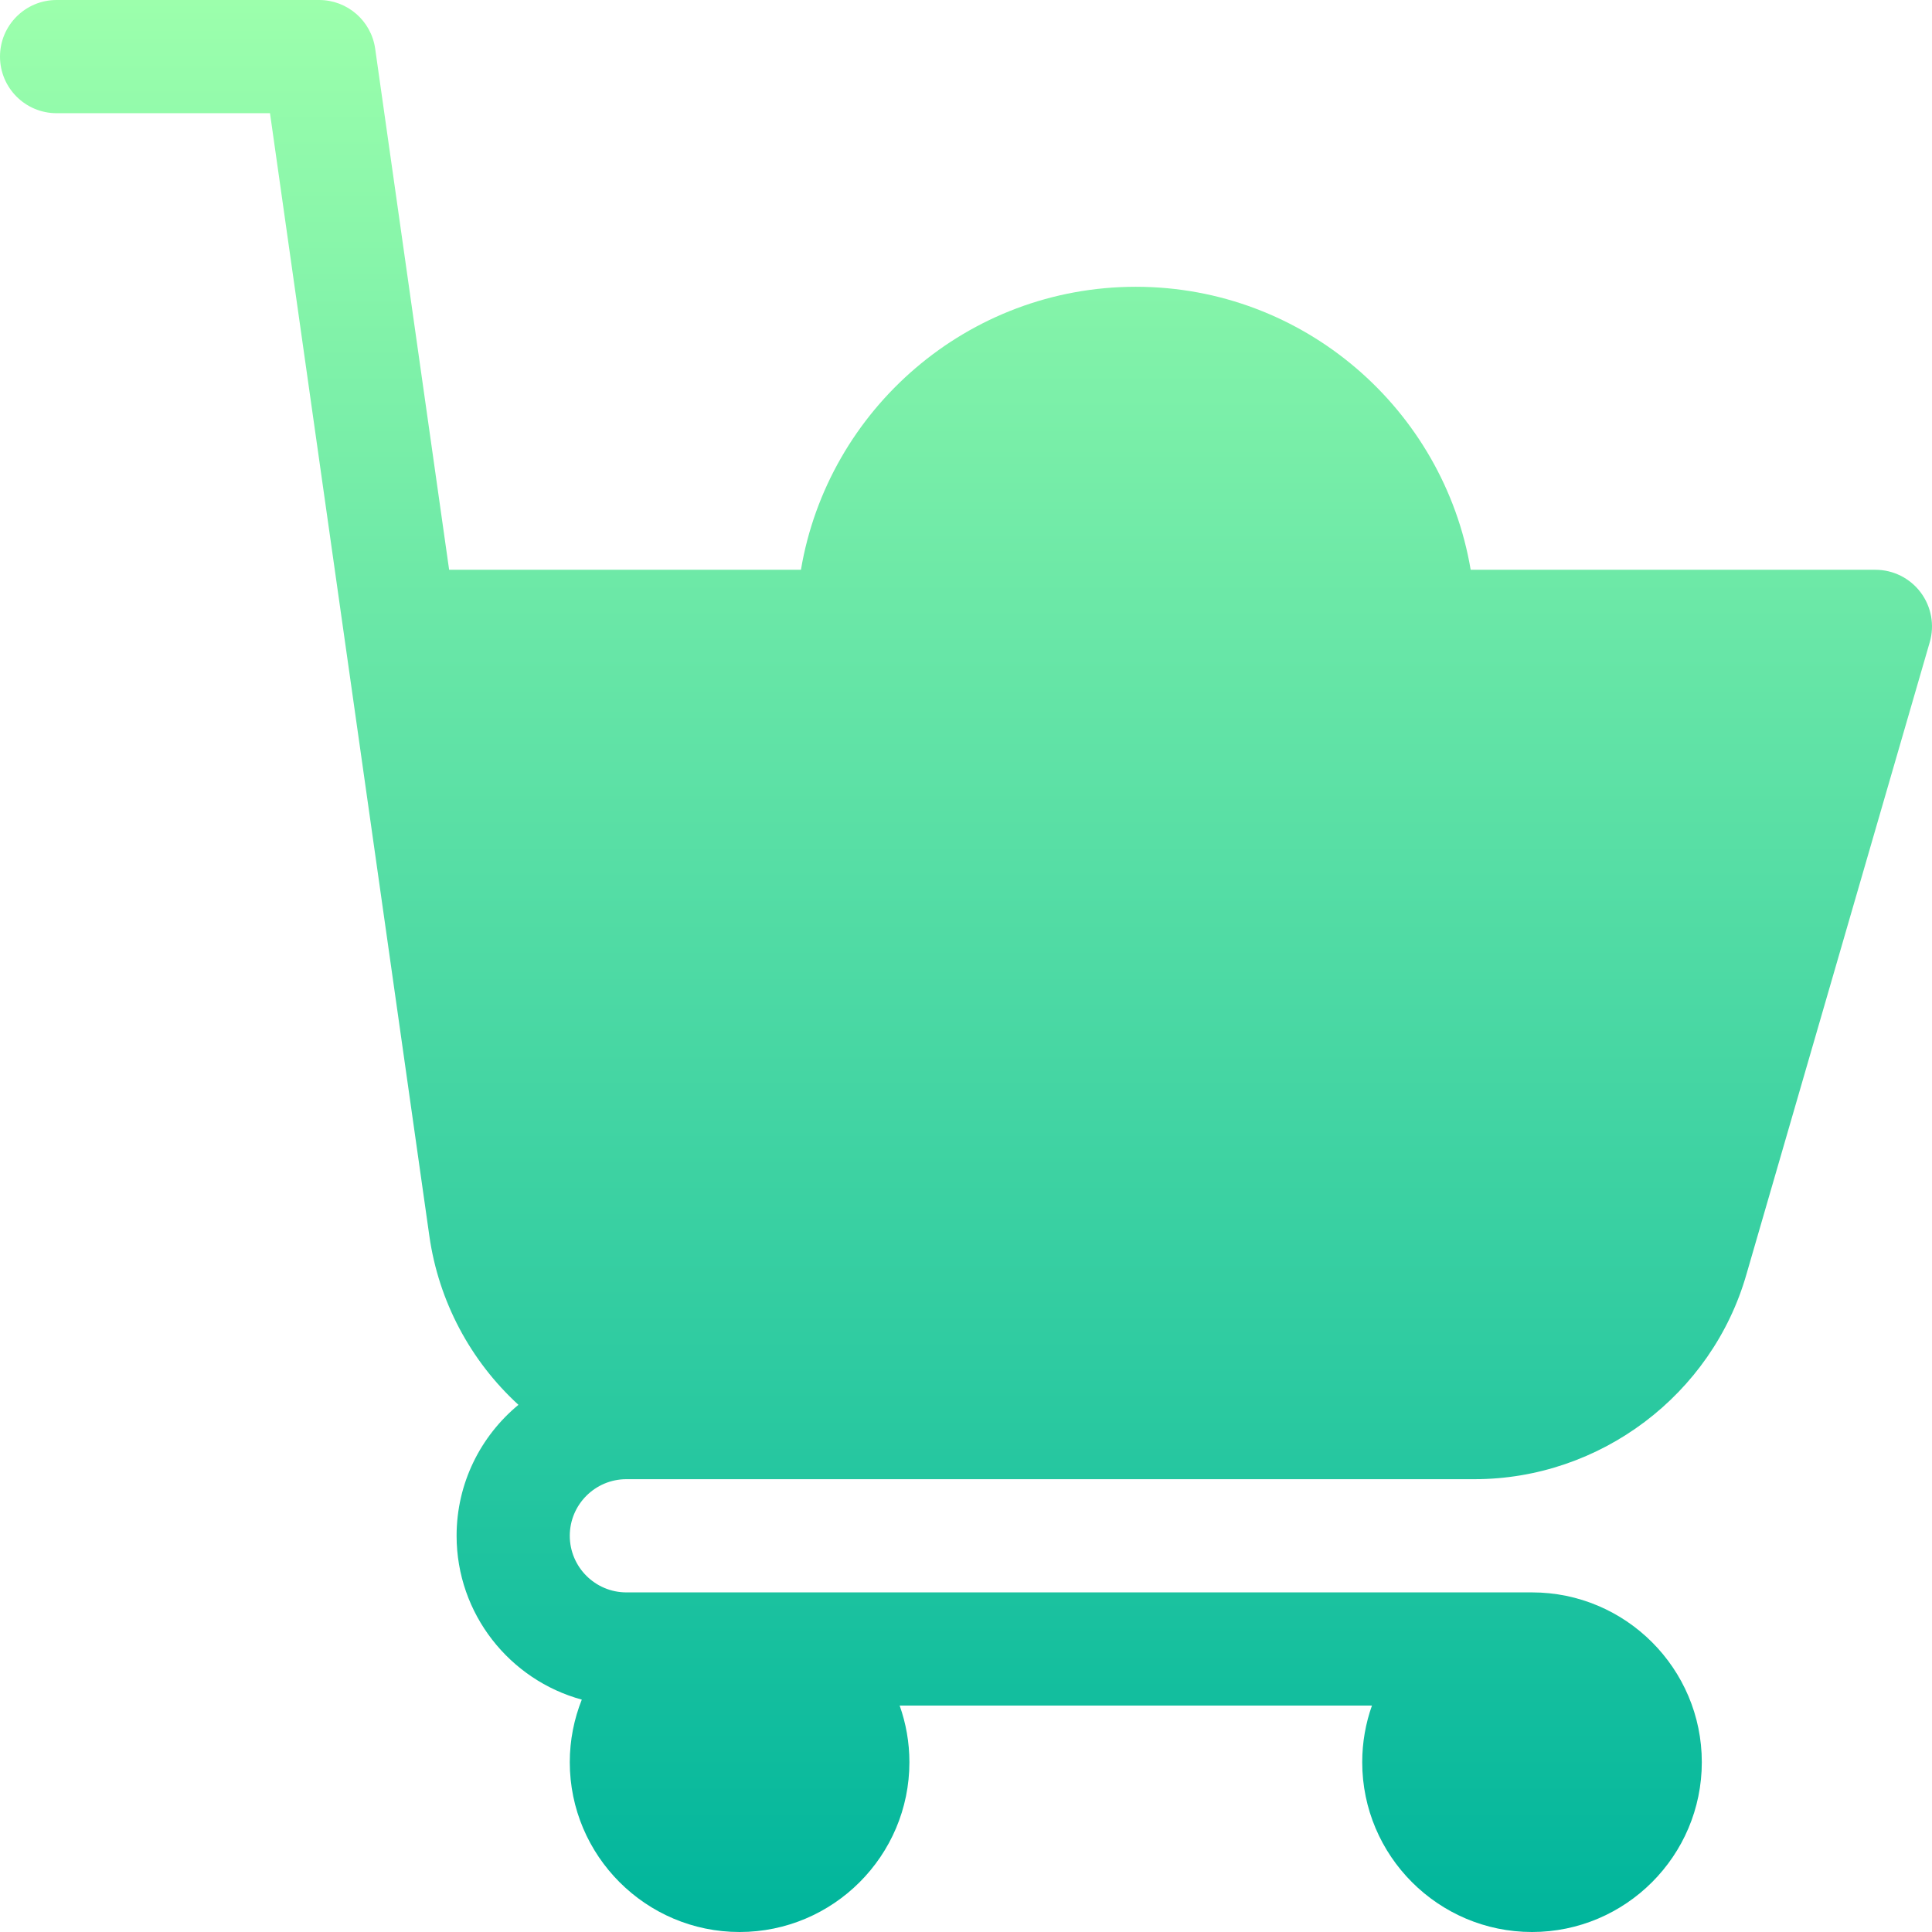
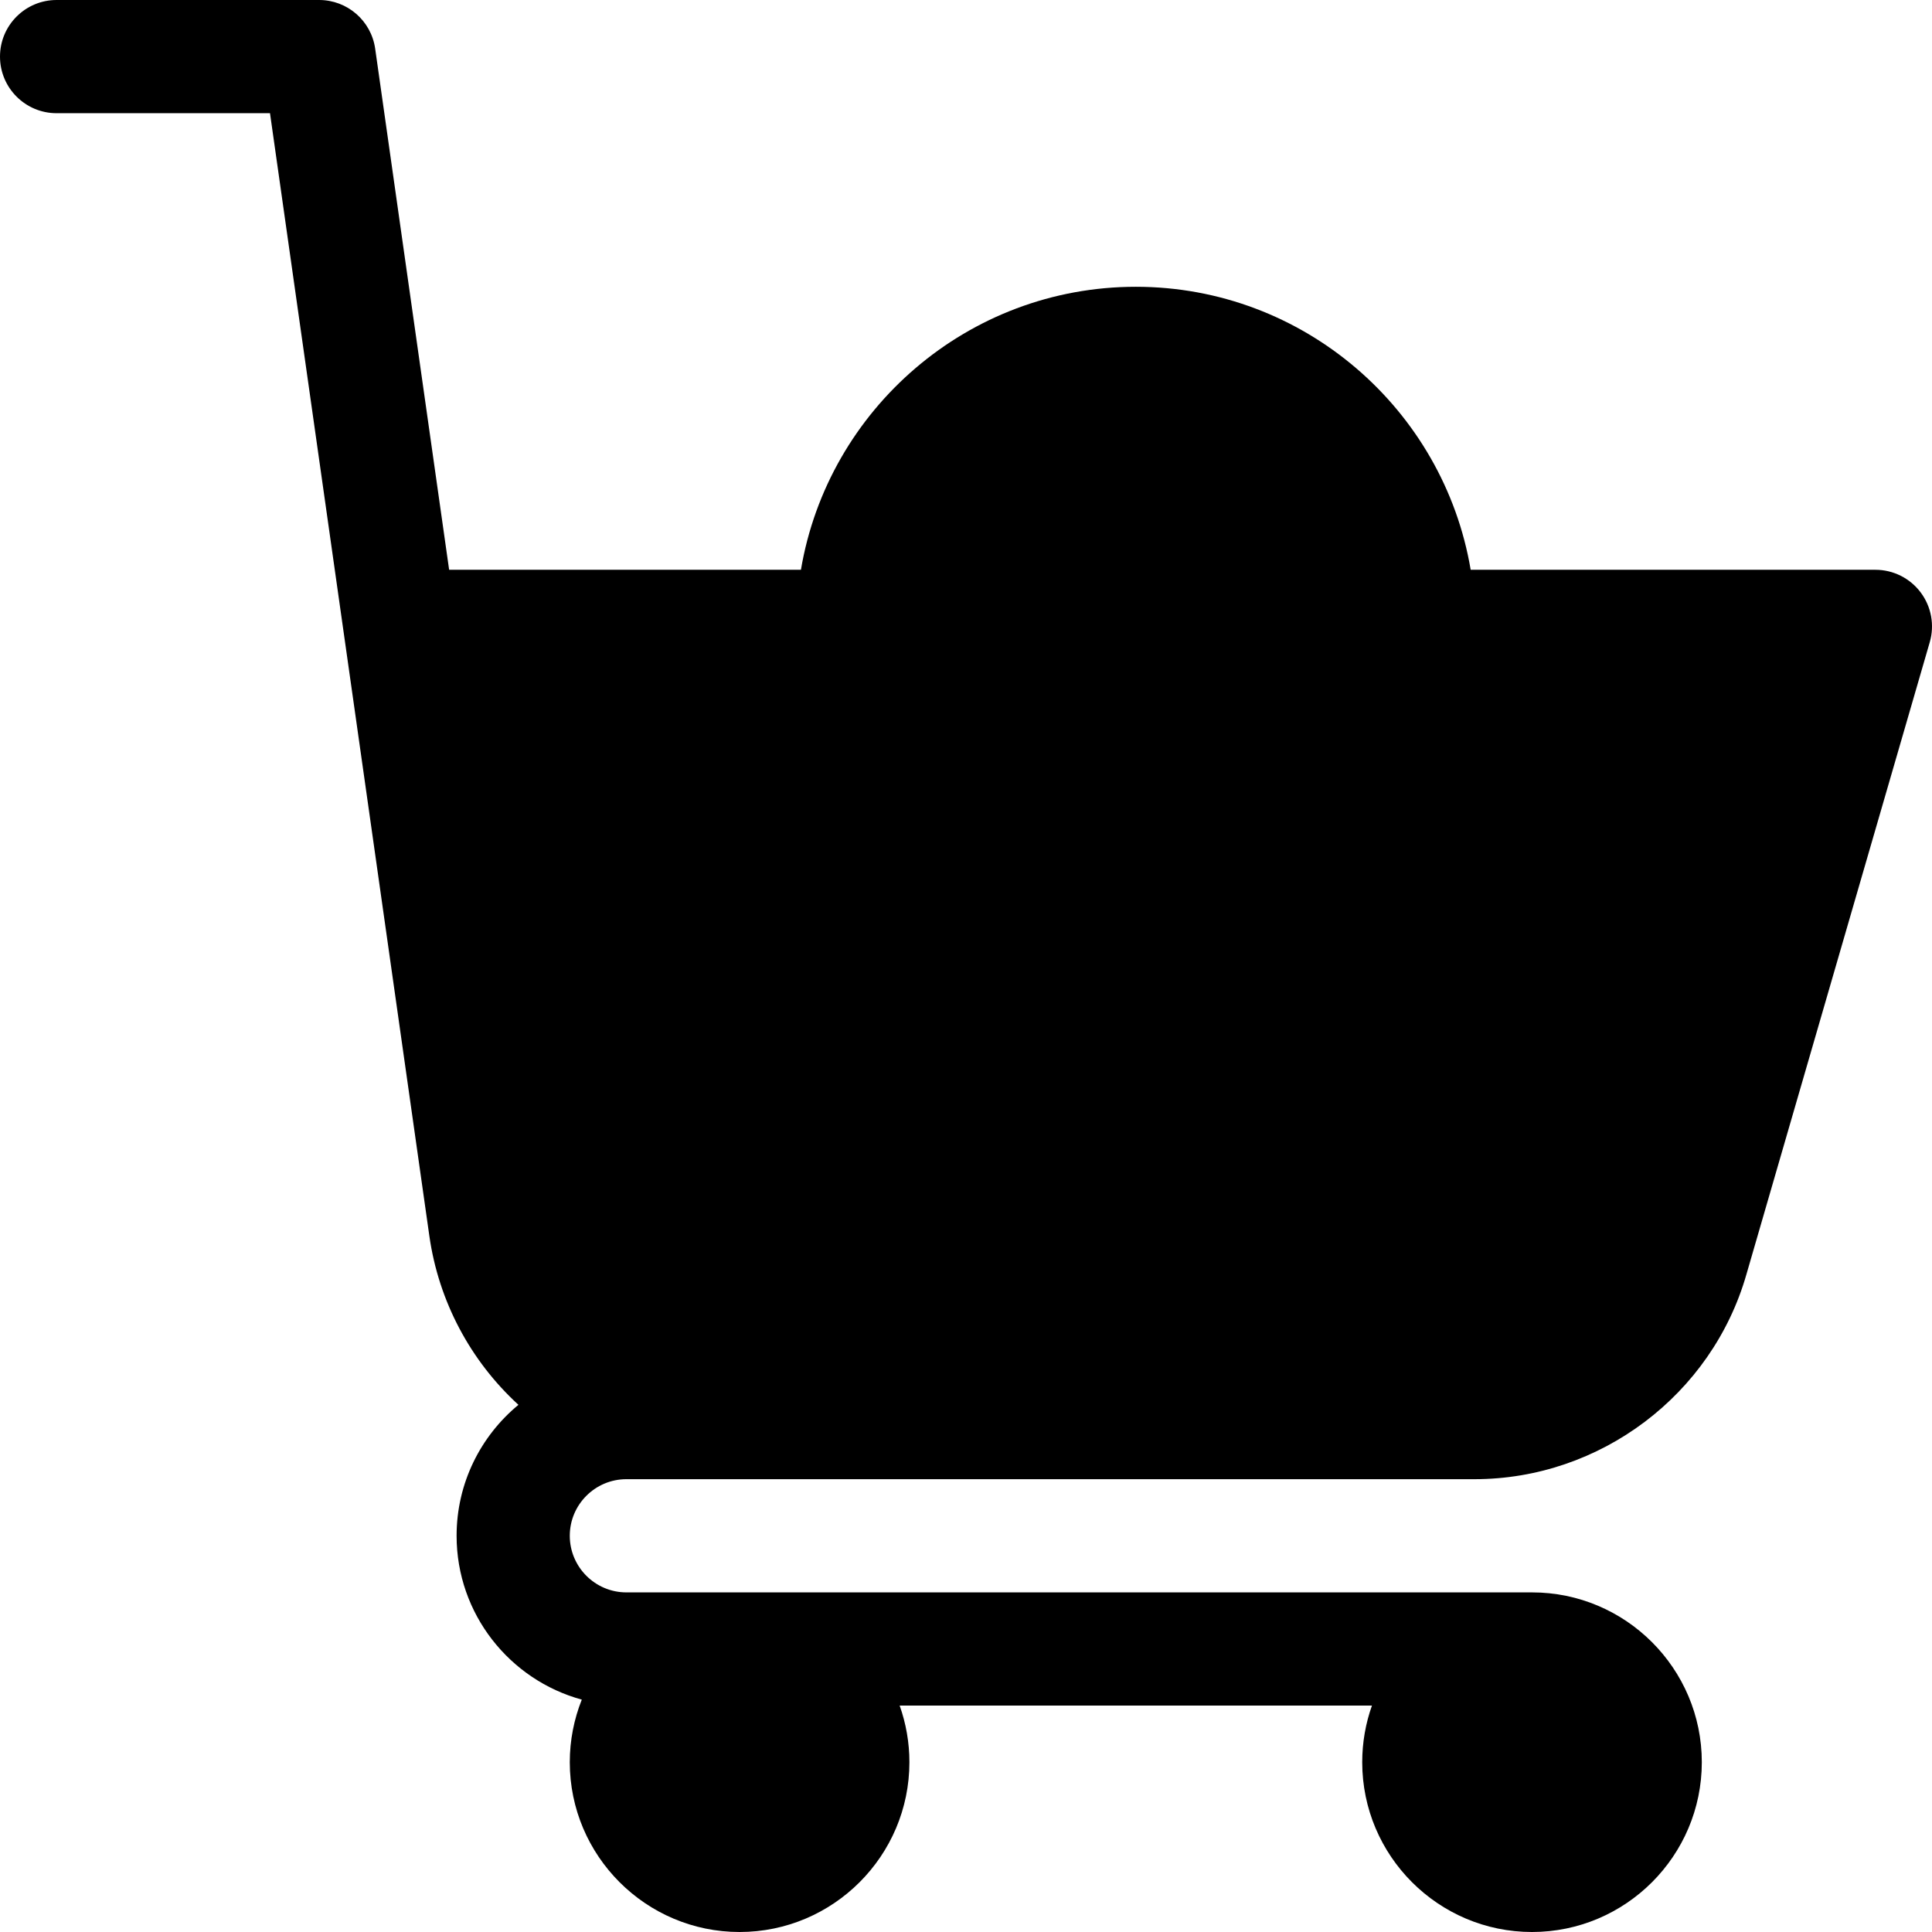
<svg xmlns="http://www.w3.org/2000/svg" width="96" height="96" viewBox="0 0 96 96" fill="none">
  <path d="M95.436 29.436C94.905 28.729 94.072 28.312 93.188 28.312H73.077C71.734 20.342 64.784 14.25 56.438 14.25C48.091 14.25 41.141 20.342 39.798 28.312H22.317L18.642 2.417C18.445 1.031 17.258 0 15.857 0H2.812C1.259 0 0 1.259 0 2.812C0 4.366 1.259 5.625 2.812 5.625H13.416L17.09 31.52V31.52V31.52L21.336 61.426C21.797 64.651 23.365 67.61 25.761 69.805C23.885 71.353 22.688 73.696 22.688 76.312C22.688 80.198 25.328 83.477 28.909 84.453C28.526 85.416 28.312 86.465 28.312 87.562C28.312 92.215 32.098 96 36.75 96C41.402 96 45.188 92.215 45.188 87.562C45.188 86.577 45.016 85.63 44.704 84.75H68.171C67.859 85.63 67.688 86.577 67.688 87.562C67.688 92.215 71.473 96 76.125 96C80.777 96 84.562 92.215 84.562 87.562C84.562 82.91 80.777 79.125 76.125 79.125H31.125C29.574 79.125 28.312 77.863 28.312 76.312C28.312 74.762 29.574 73.5 31.125 73.5H73.264C79.51 73.5 85.07 69.306 86.782 63.311L95.889 31.908C96.135 31.059 95.967 30.143 95.436 29.436Z" fill="url(#paint0_linear_2_1433)" />
  <defs>
    <linearGradient id="paint0_linear_2_1433" x1="48" y1="96" x2="48" y2="0" gradientUnits="userSpaceOnUse">
-       <stop stop-color="#00B59C" />
-       <stop offset="1" stop-color="#9CFFAC" />
+       <stop stopColor="#00B59C" />
+       <stop offset="1" stopColor="#9CFFAC" />
    </linearGradient>
  </defs>
</svg>
